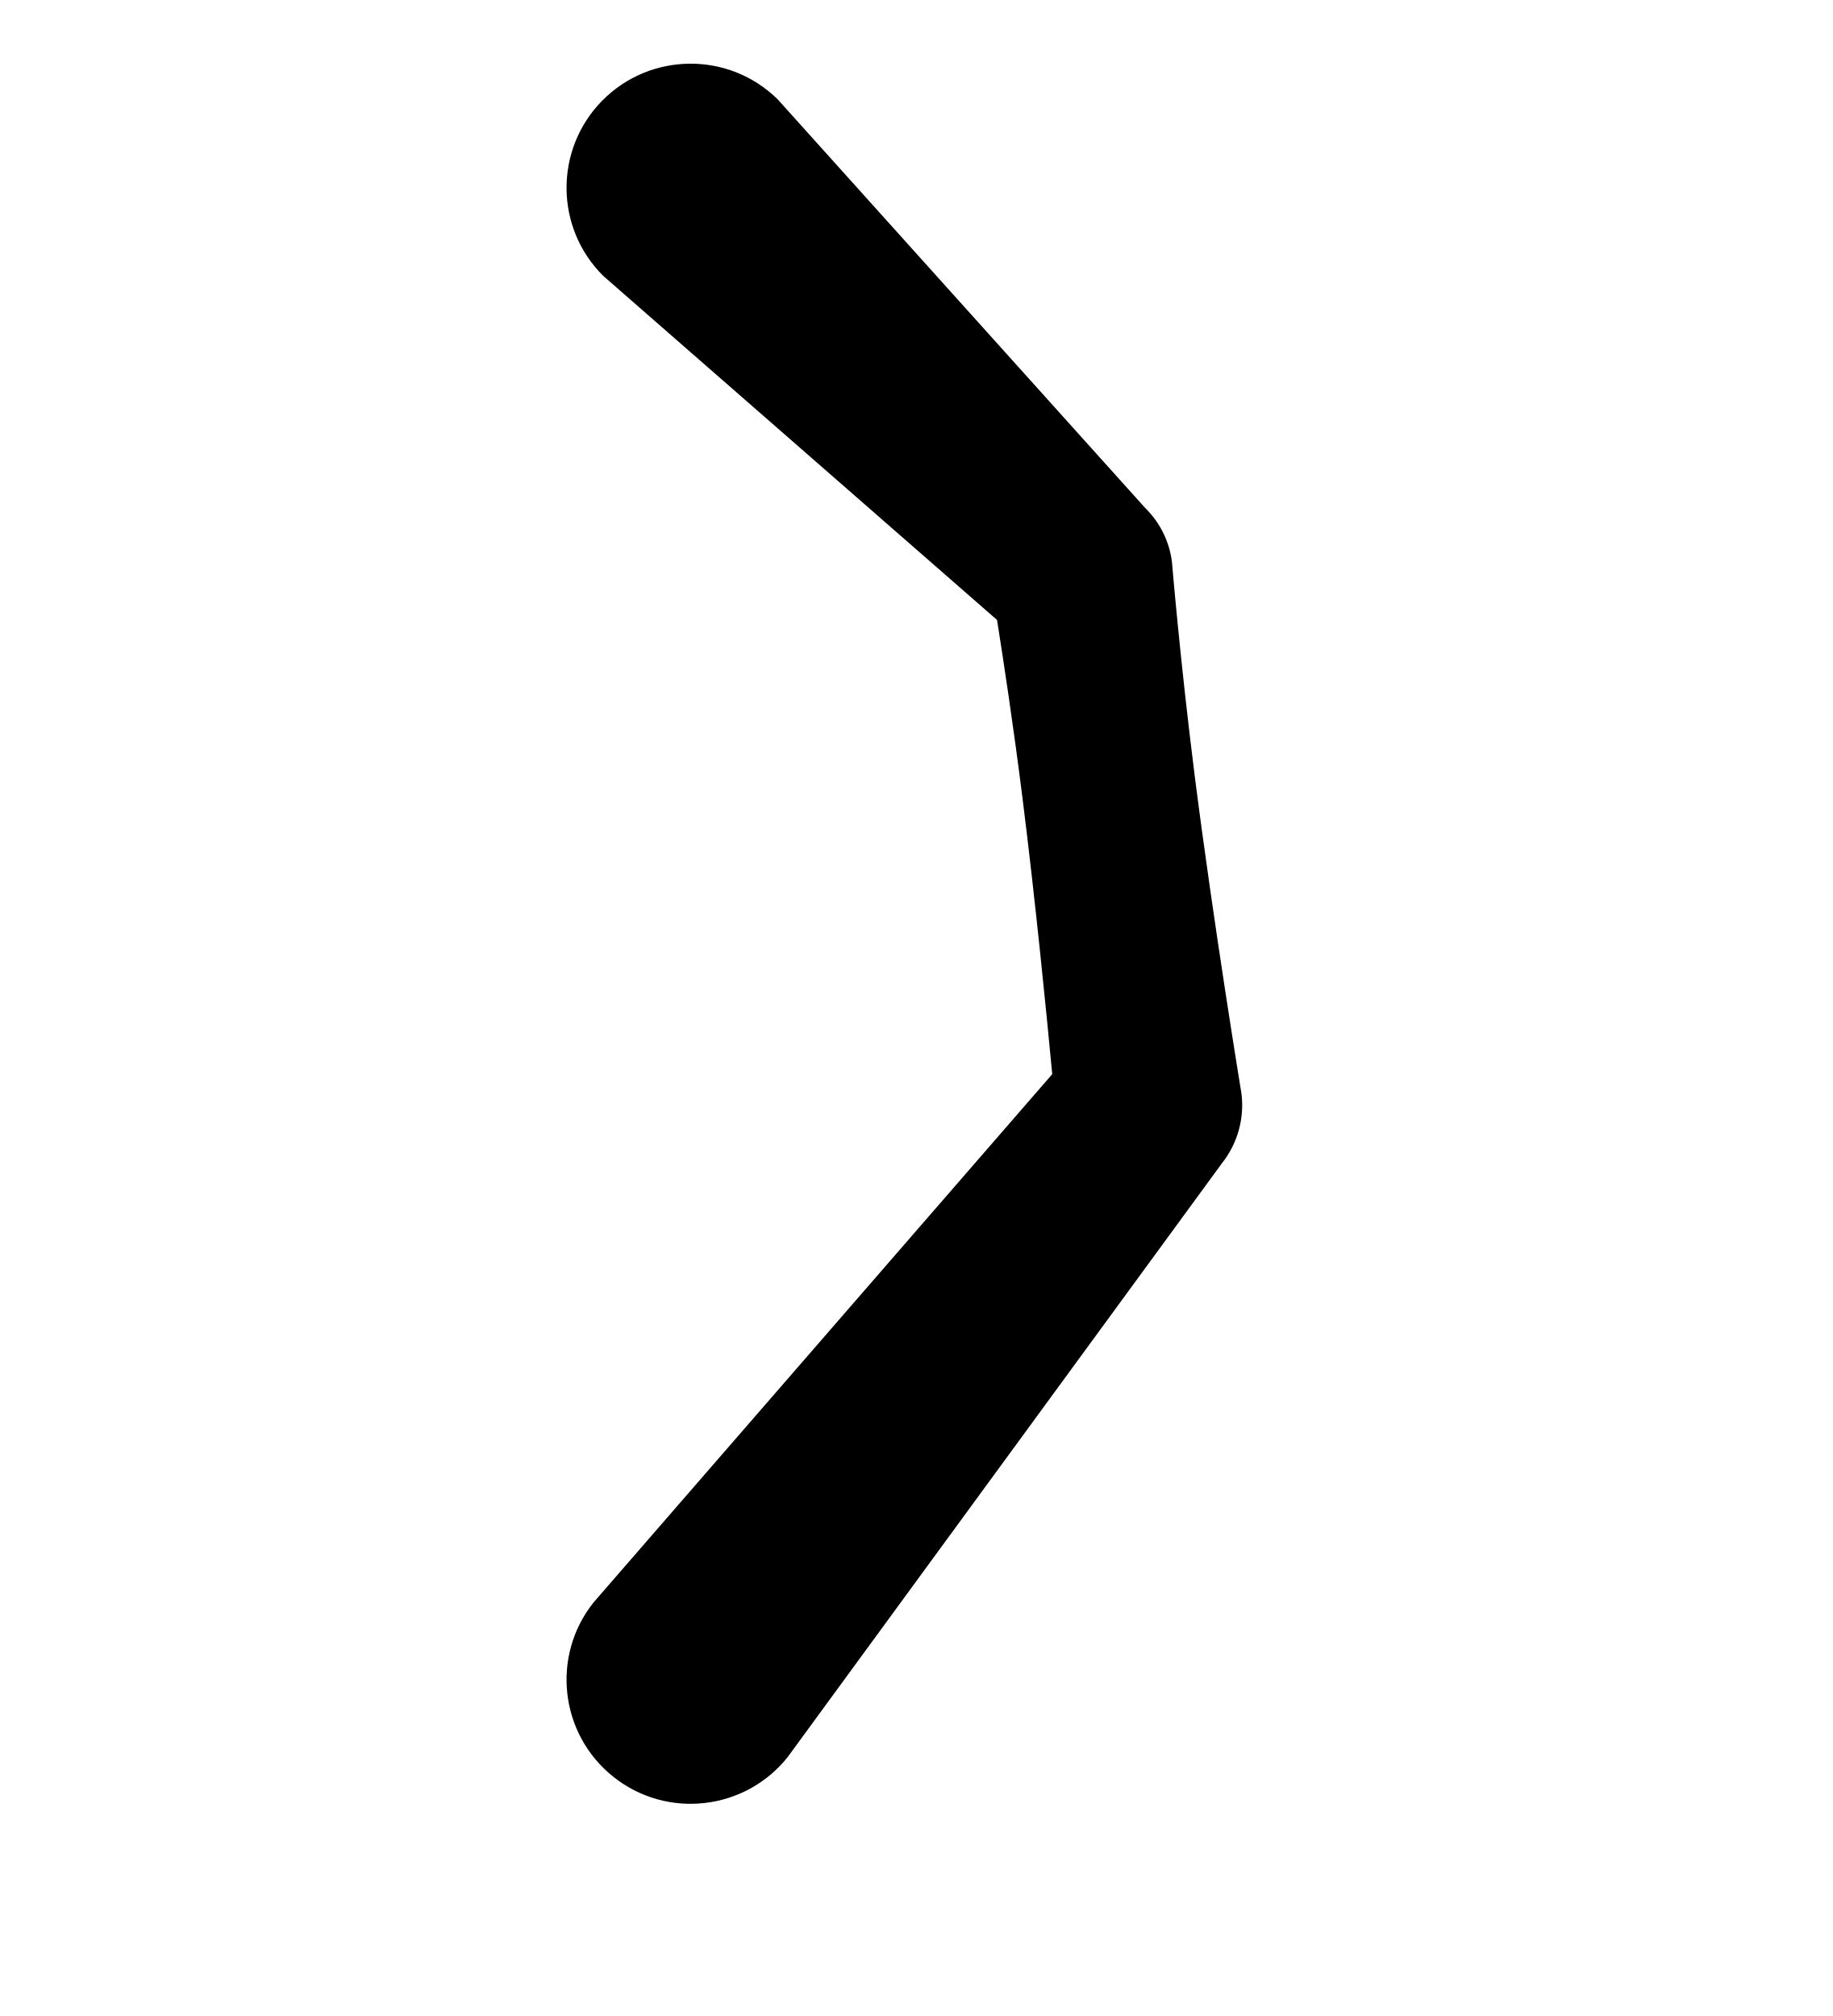
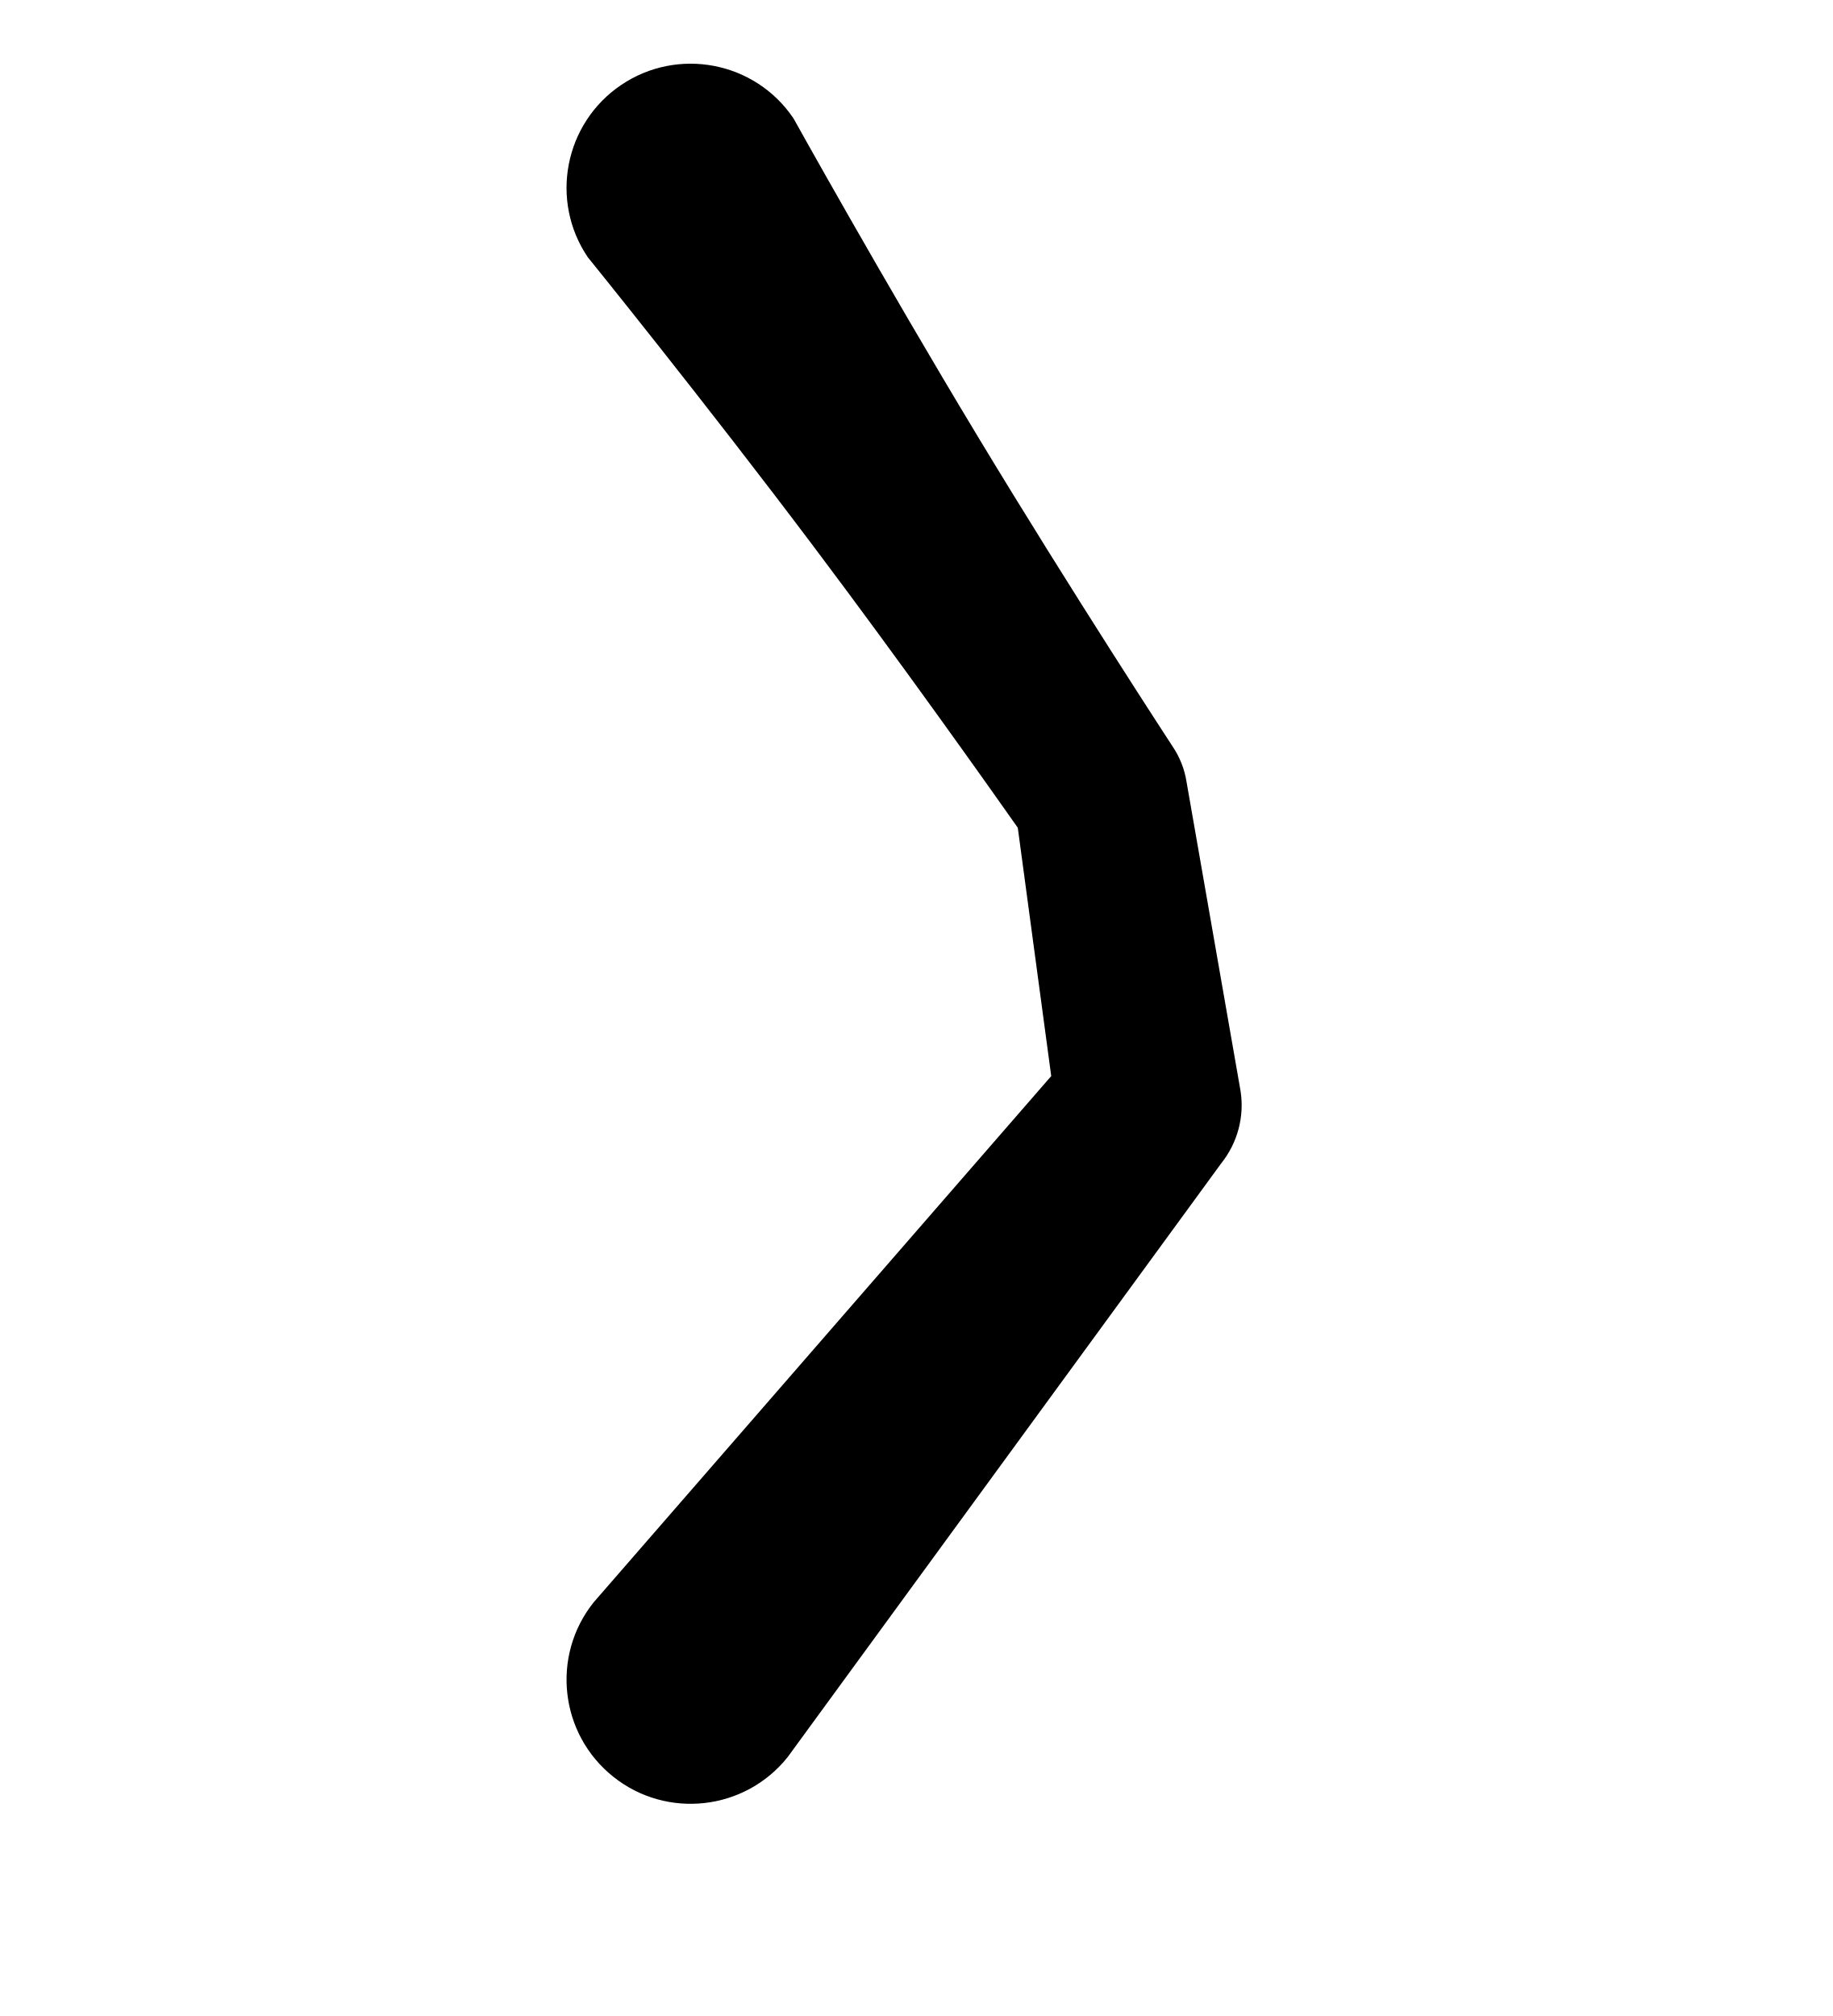
<svg xmlns="http://www.w3.org/2000/svg" clip-rule="evenodd" fill-rule="evenodd" stroke-linejoin="round" stroke-miterlimit="2" version="1.1" viewBox="0 0 200 220" xml:space="preserve">
  <g transform="translate(-2e3 -880)">
    <g transform="translate(198.46 1103.9)">
      <g transform="matrix(-1 0 0 -.90979 2776.9 980.9)">
-         <path d="m889.41 1113.5-47.379 71.21c-1.715 2.37-2.488 5.39-2.143 8.39 0 0 3.061 20.42 5.11 38.19 1.564 13.57 2.477 25.59 2.477 25.59 0.28 2.43 1.295 4.69 2.883 6.41l40.133 49.05c5.322 5.77 13.903 5.7 19.15-0.15s5.185-15.29-0.138-21.05l-42.943-41.24c-0.672-4.65-1.773-12.59-2.762-21.22-1.413-12.33-2.642-26.02-3.262-33.26 0 0 50.048-63.36 50.048-63.36 4.66-6.42 3.699-15.79-2.144-20.91-5.843-5.13-14.37-4.07-19.03 2.35z" />
+         <path d="m889.41 1113.5-47.334 71.25c-1.765 2.44-2.524 5.57-2.091 8.65l5.892 37.06c0.213 1.52 0.729 2.97 1.509 4.24 0 0 10.946 18.4 21.292 37.24 10.383 18.91 20.097 38.13 20.097 38.13 4.183 6.81 12.607 8.6 18.801 4s7.826-13.86 3.643-20.66c0 0-12.593-17.09-24.672-34.74-9.685-14.15-18.988-28.59-22.251-33.69l-3.65-29.79 49.938-63.13c4.66-6.42 3.699-15.79-2.144-20.91-5.843-5.13-14.37-4.07-19.03 2.35z" />
      </g>
    </g>
  </g>
</svg>
